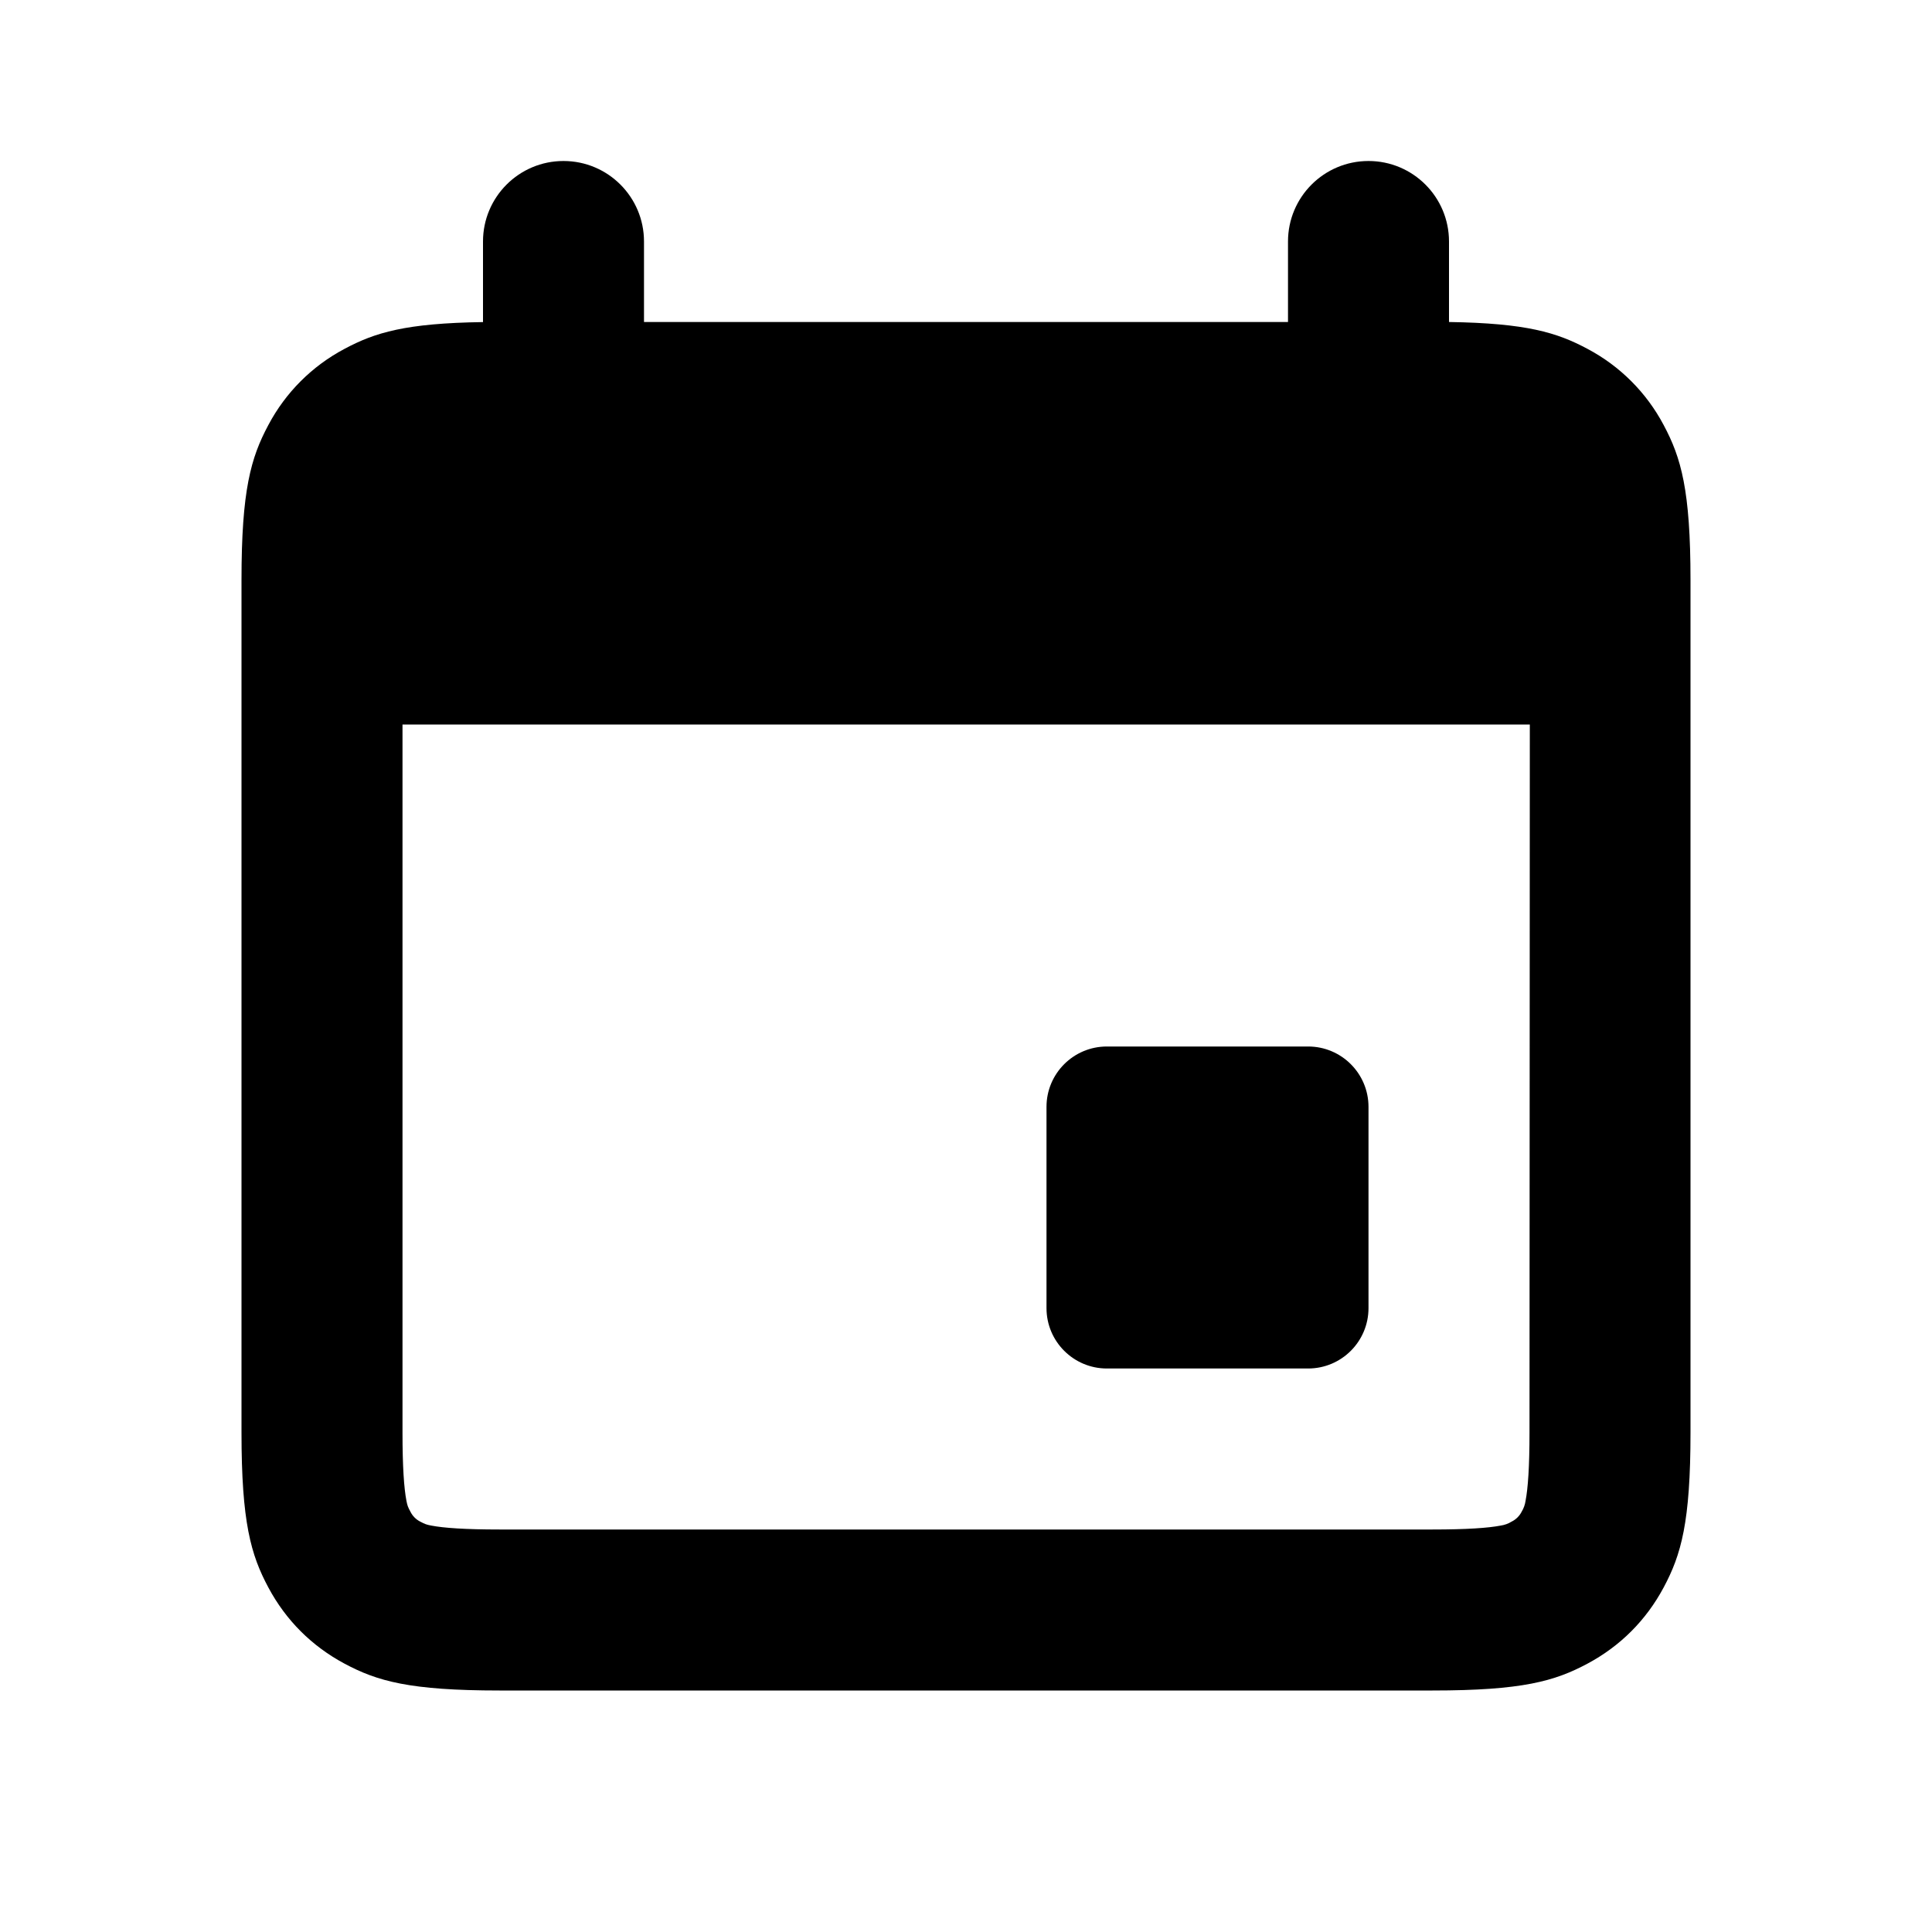
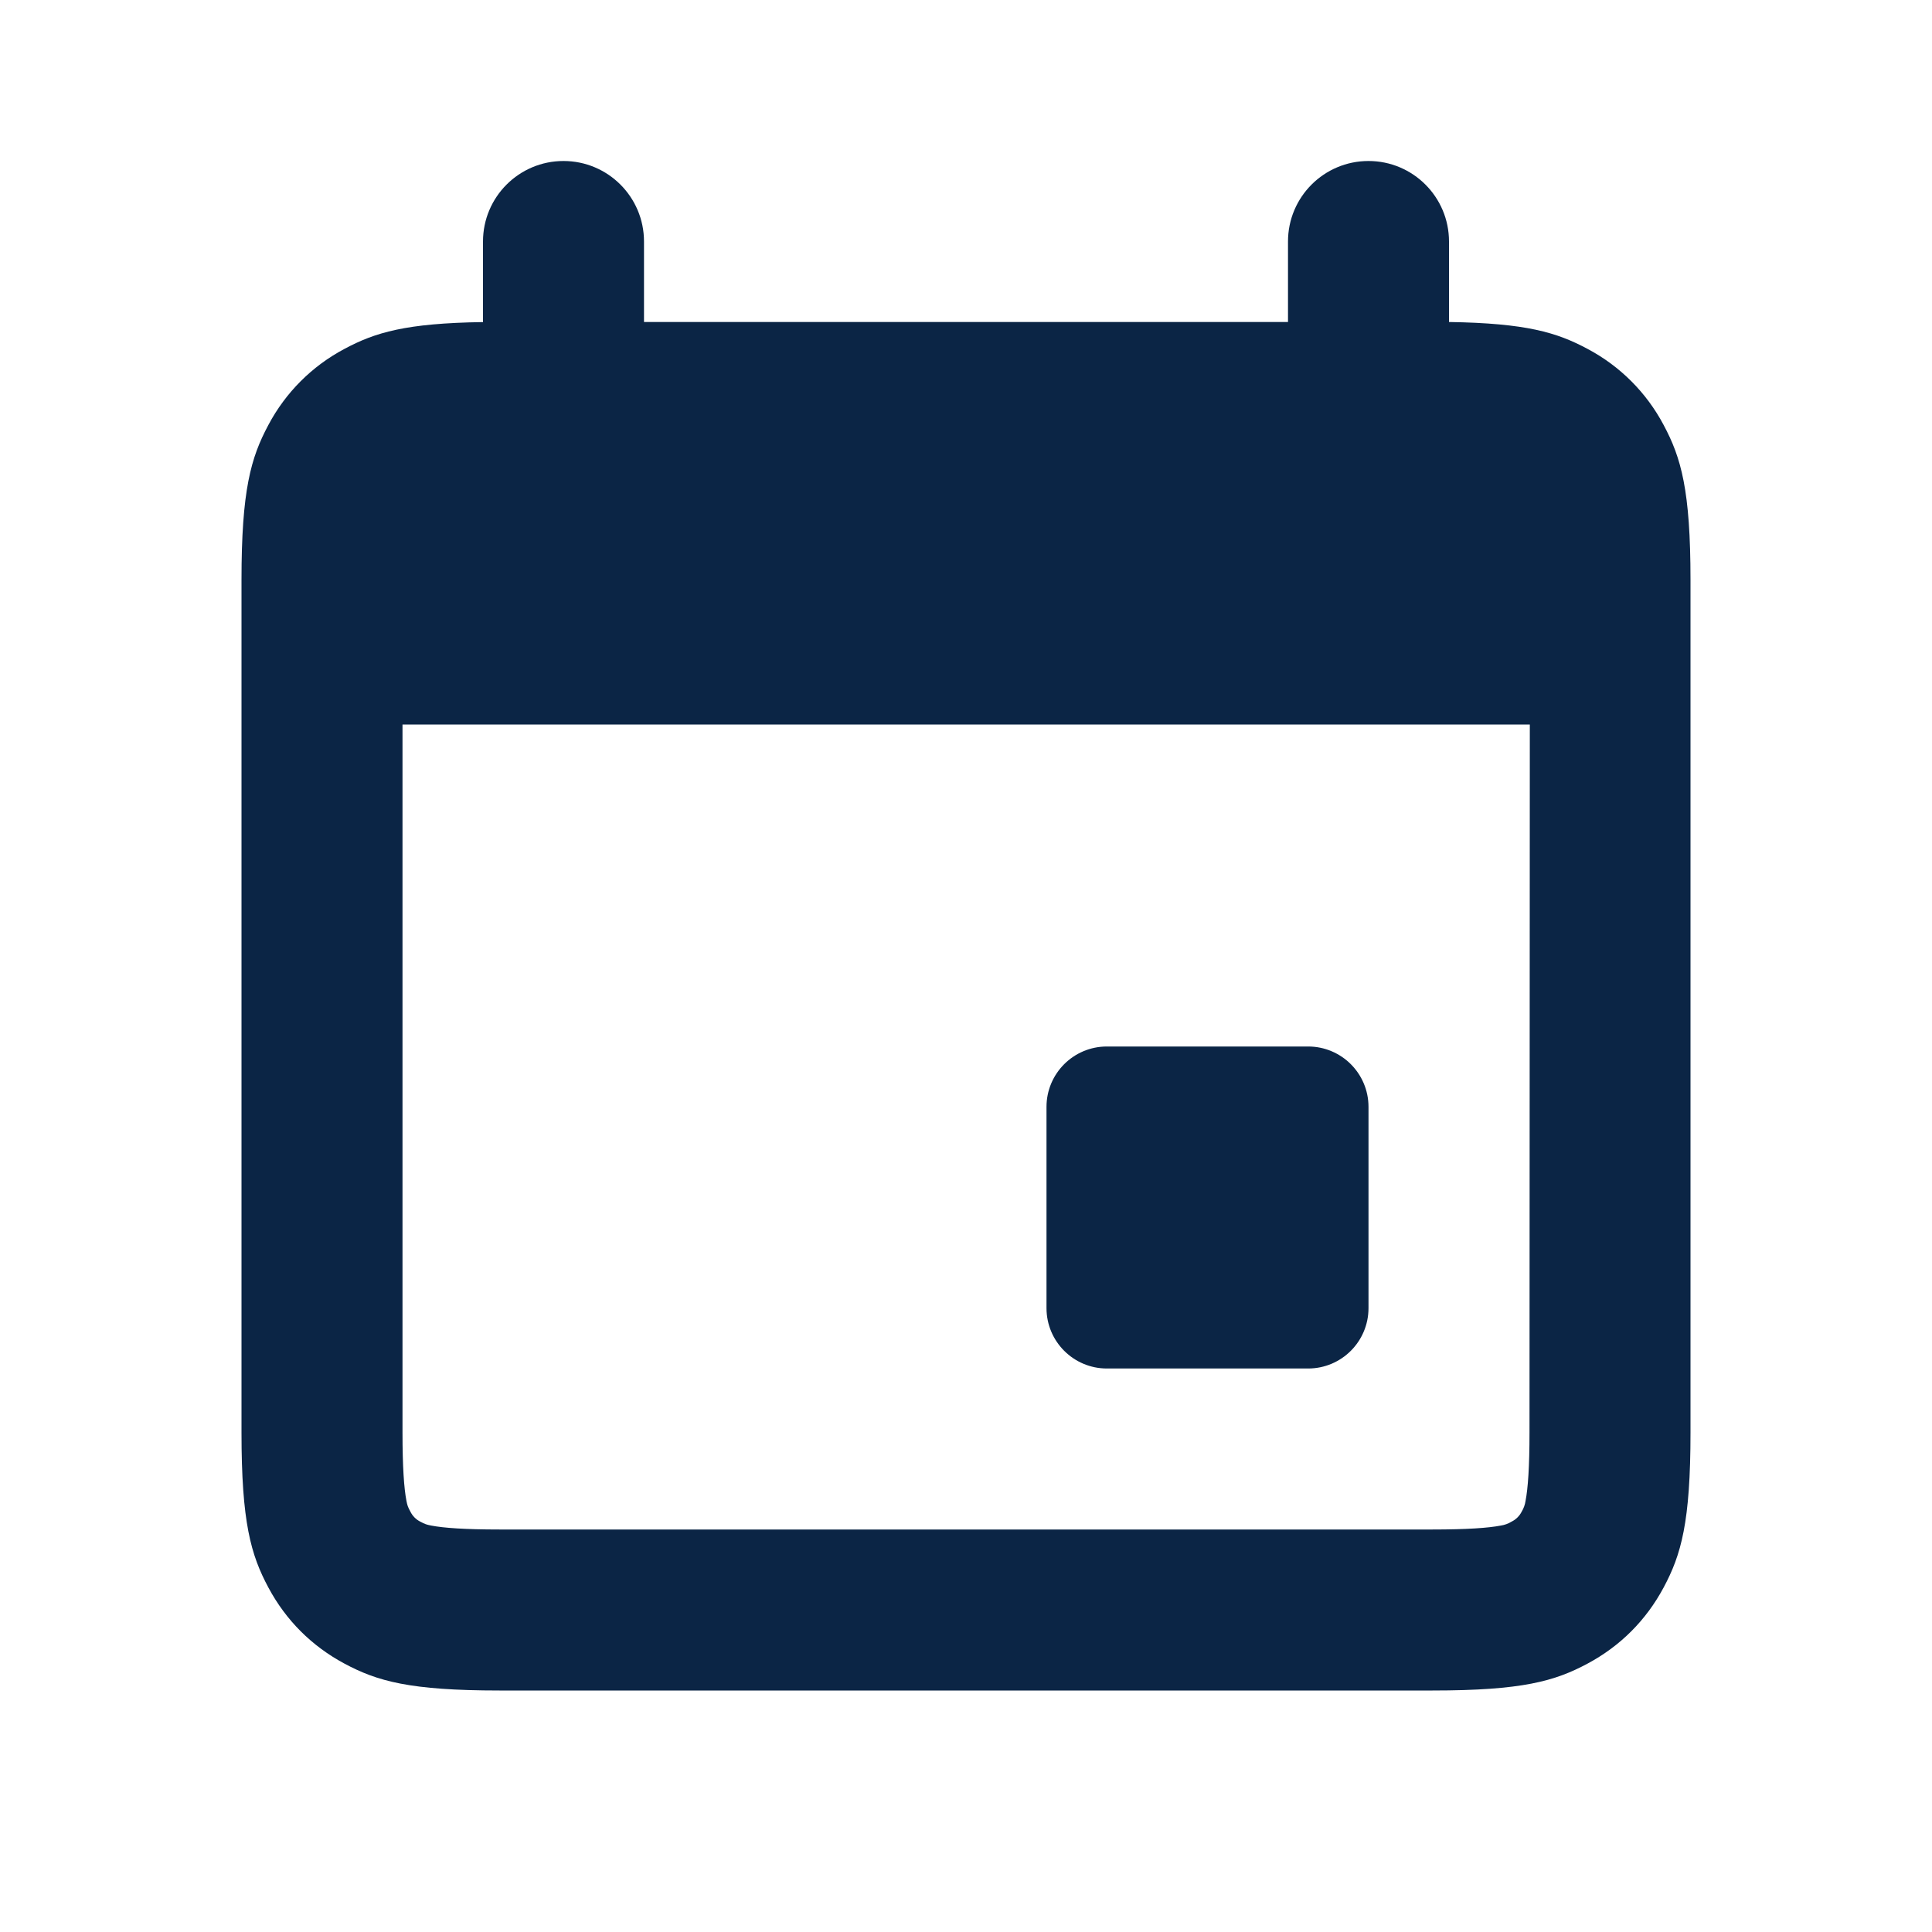
<svg xmlns="http://www.w3.org/2000/svg" width="800px" height="800px" viewBox="0 0 24 24" fill="none">
-   <path fill-rule="evenodd" clip-rule="evenodd" d="M7 2a1 1 0 0 0-1 1v1.001c-.961.014-1.34.129-1.721.333a2.272 2.272 0 0 0-.945.945C3.116 5.686 3 6.09 3 7.205v10.59c0 1.114.116 1.519.334 1.926.218.407.538.727.945.945.407.218.811.334 1.926.334h11.59c1.114 0 1.519-.116 1.926-.334.407-.218.727-.538.945-.945.218-.407.334-.811.334-1.926V7.205c0-1.115-.116-1.519-.334-1.926a2.272 2.272 0 0 0-.945-.945C19.34 4.13 18.961 4.015 18 4V3a1 1 0 1 0-2 0v1H8V3a1 1 0 0 0-1-1zM5 9v8.795c0 .427.019.694.049.849.012.06.017.074.049.134a.275.275 0 0 0 .124.125c.06.031.073.036.134.048.155.03.422.049.849.049h11.59c.427 0 .694-.019.849-.049a.353.353 0 0 0 .134-.049.275.275 0 0 0 .125-.124.353.353 0 0 0 .048-.134c.03-.155.049-.422.049-.849L19.004 9H5zm8.75 4a.75.75 0 0 0-.75.75v2.5c0 .414.336.75.75.75h2.5a.75.75 0 0 0 .75-.75v-2.5a.75.75 0 0 0-.75-.75h-2.5z" fill="#000000" />
+   <g id="SVGRepo_bgCarrier" stroke-width="0" />
+   <g id="SVGRepo_tracerCarrier" stroke-linecap="round" stroke-linejoin="round" />
+   <g id="SVGRepo_iconCarrier">
+     <path fill-rule="evenodd" clip-rule="evenodd" d="M7 2a1 1 0 0 0-1 1v1.001c-.961.014-1.34.129-1.721.333a2.272 2.272 0 0 0-.945.945C3.116 5.686 3 6.09 3 7.205v10.59c0 1.114.116 1.519.334 1.926.218.407.538.727.945.945.407.218.811.334 1.926.334h11.59c1.114 0 1.519-.116 1.926-.334.407-.218.727-.538.945-.945.218-.407.334-.811.334-1.926V7.205c0-1.115-.116-1.519-.334-1.926a2.272 2.272 0 0 0-.945-.945C19.34 4.13 18.961 4.015 18 4V3a1 1 0 1 0-2 0v1H8V3a1 1 0 0 0-1-1zM5 9v8.795c0 .427.019.694.049.849.012.06.017.074.049.134a.275.275 0 0 0 .124.125c.06.031.073.036.134.048.155.03.422.049.849.049h11.59c.427 0 .694-.019.849-.049a.353.353 0 0 0 .134-.049.275.275 0 0 0 .125-.124.353.353 0 0 0 .048-.134c.03-.155.049-.422.049-.849L19.004 9H5zm8.75 4a.75.75 0 0 0-.75.75v2.5c0 .414.336.75.75.75h2.5a.75.75 0 0 0 .75-.75v-2.5a.75.75 0 0 0-.75-.75h-2.5z" fill="#0B2545" />
+   </g>
</svg>
